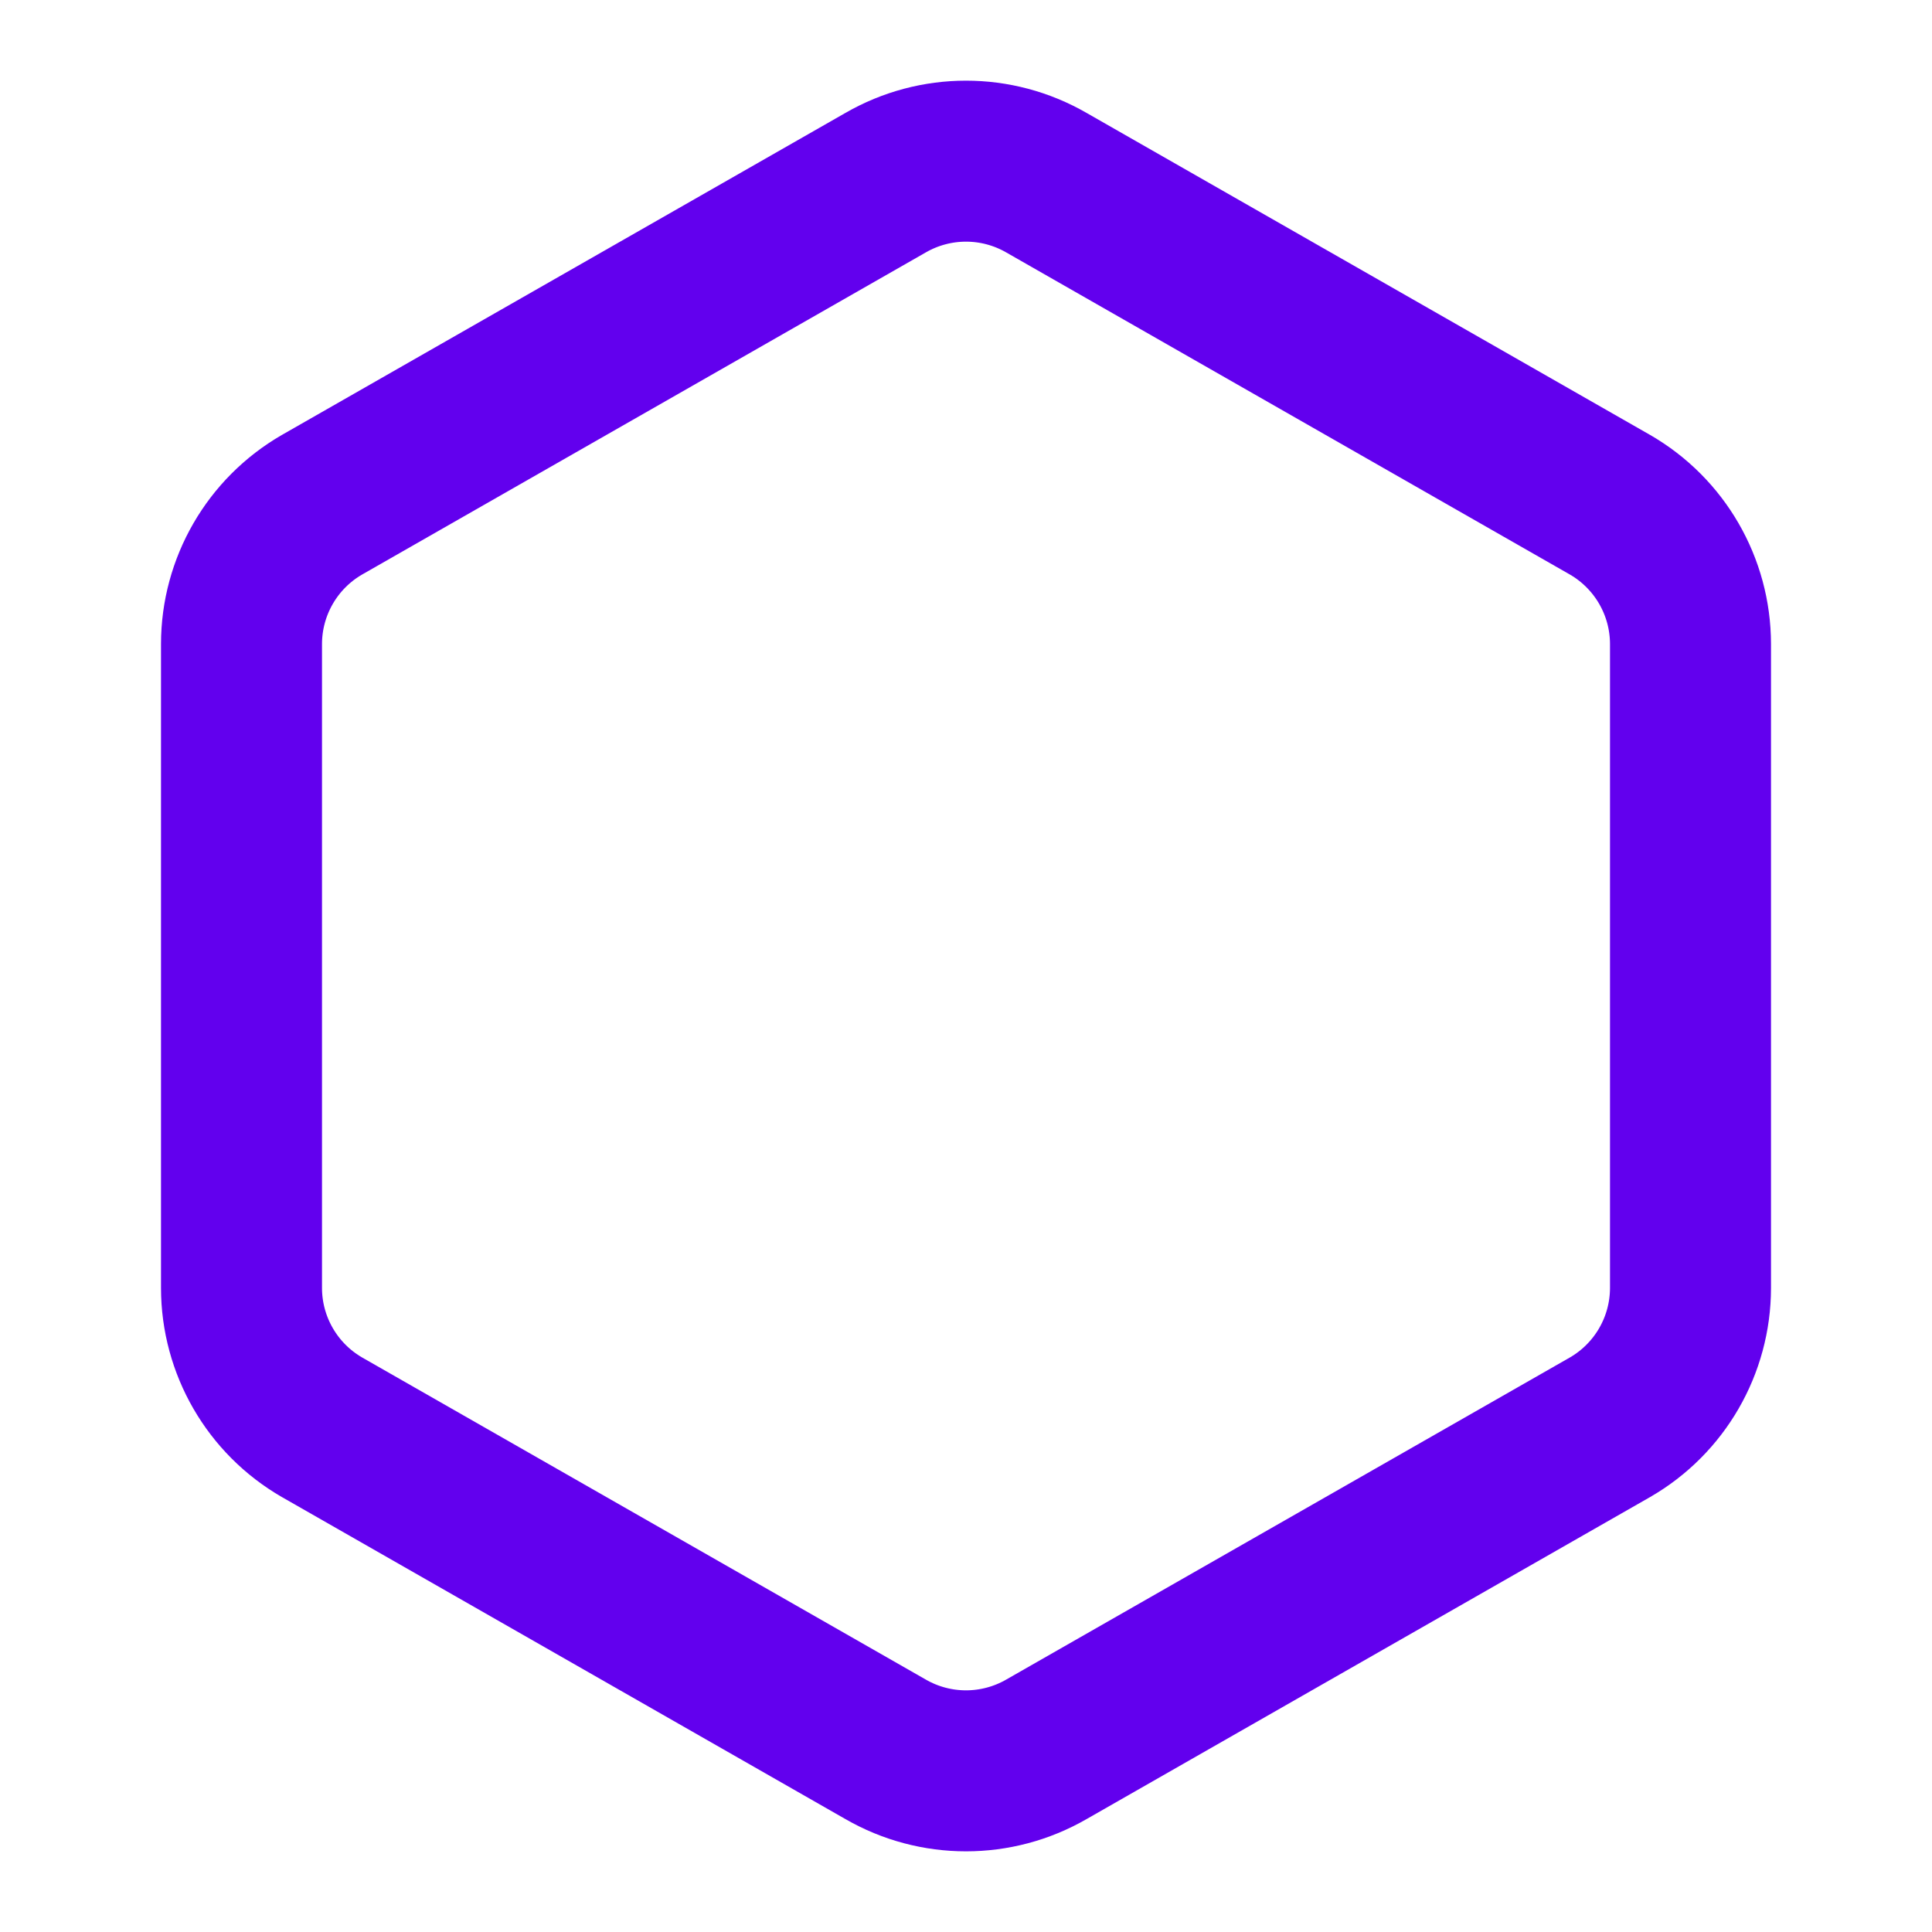
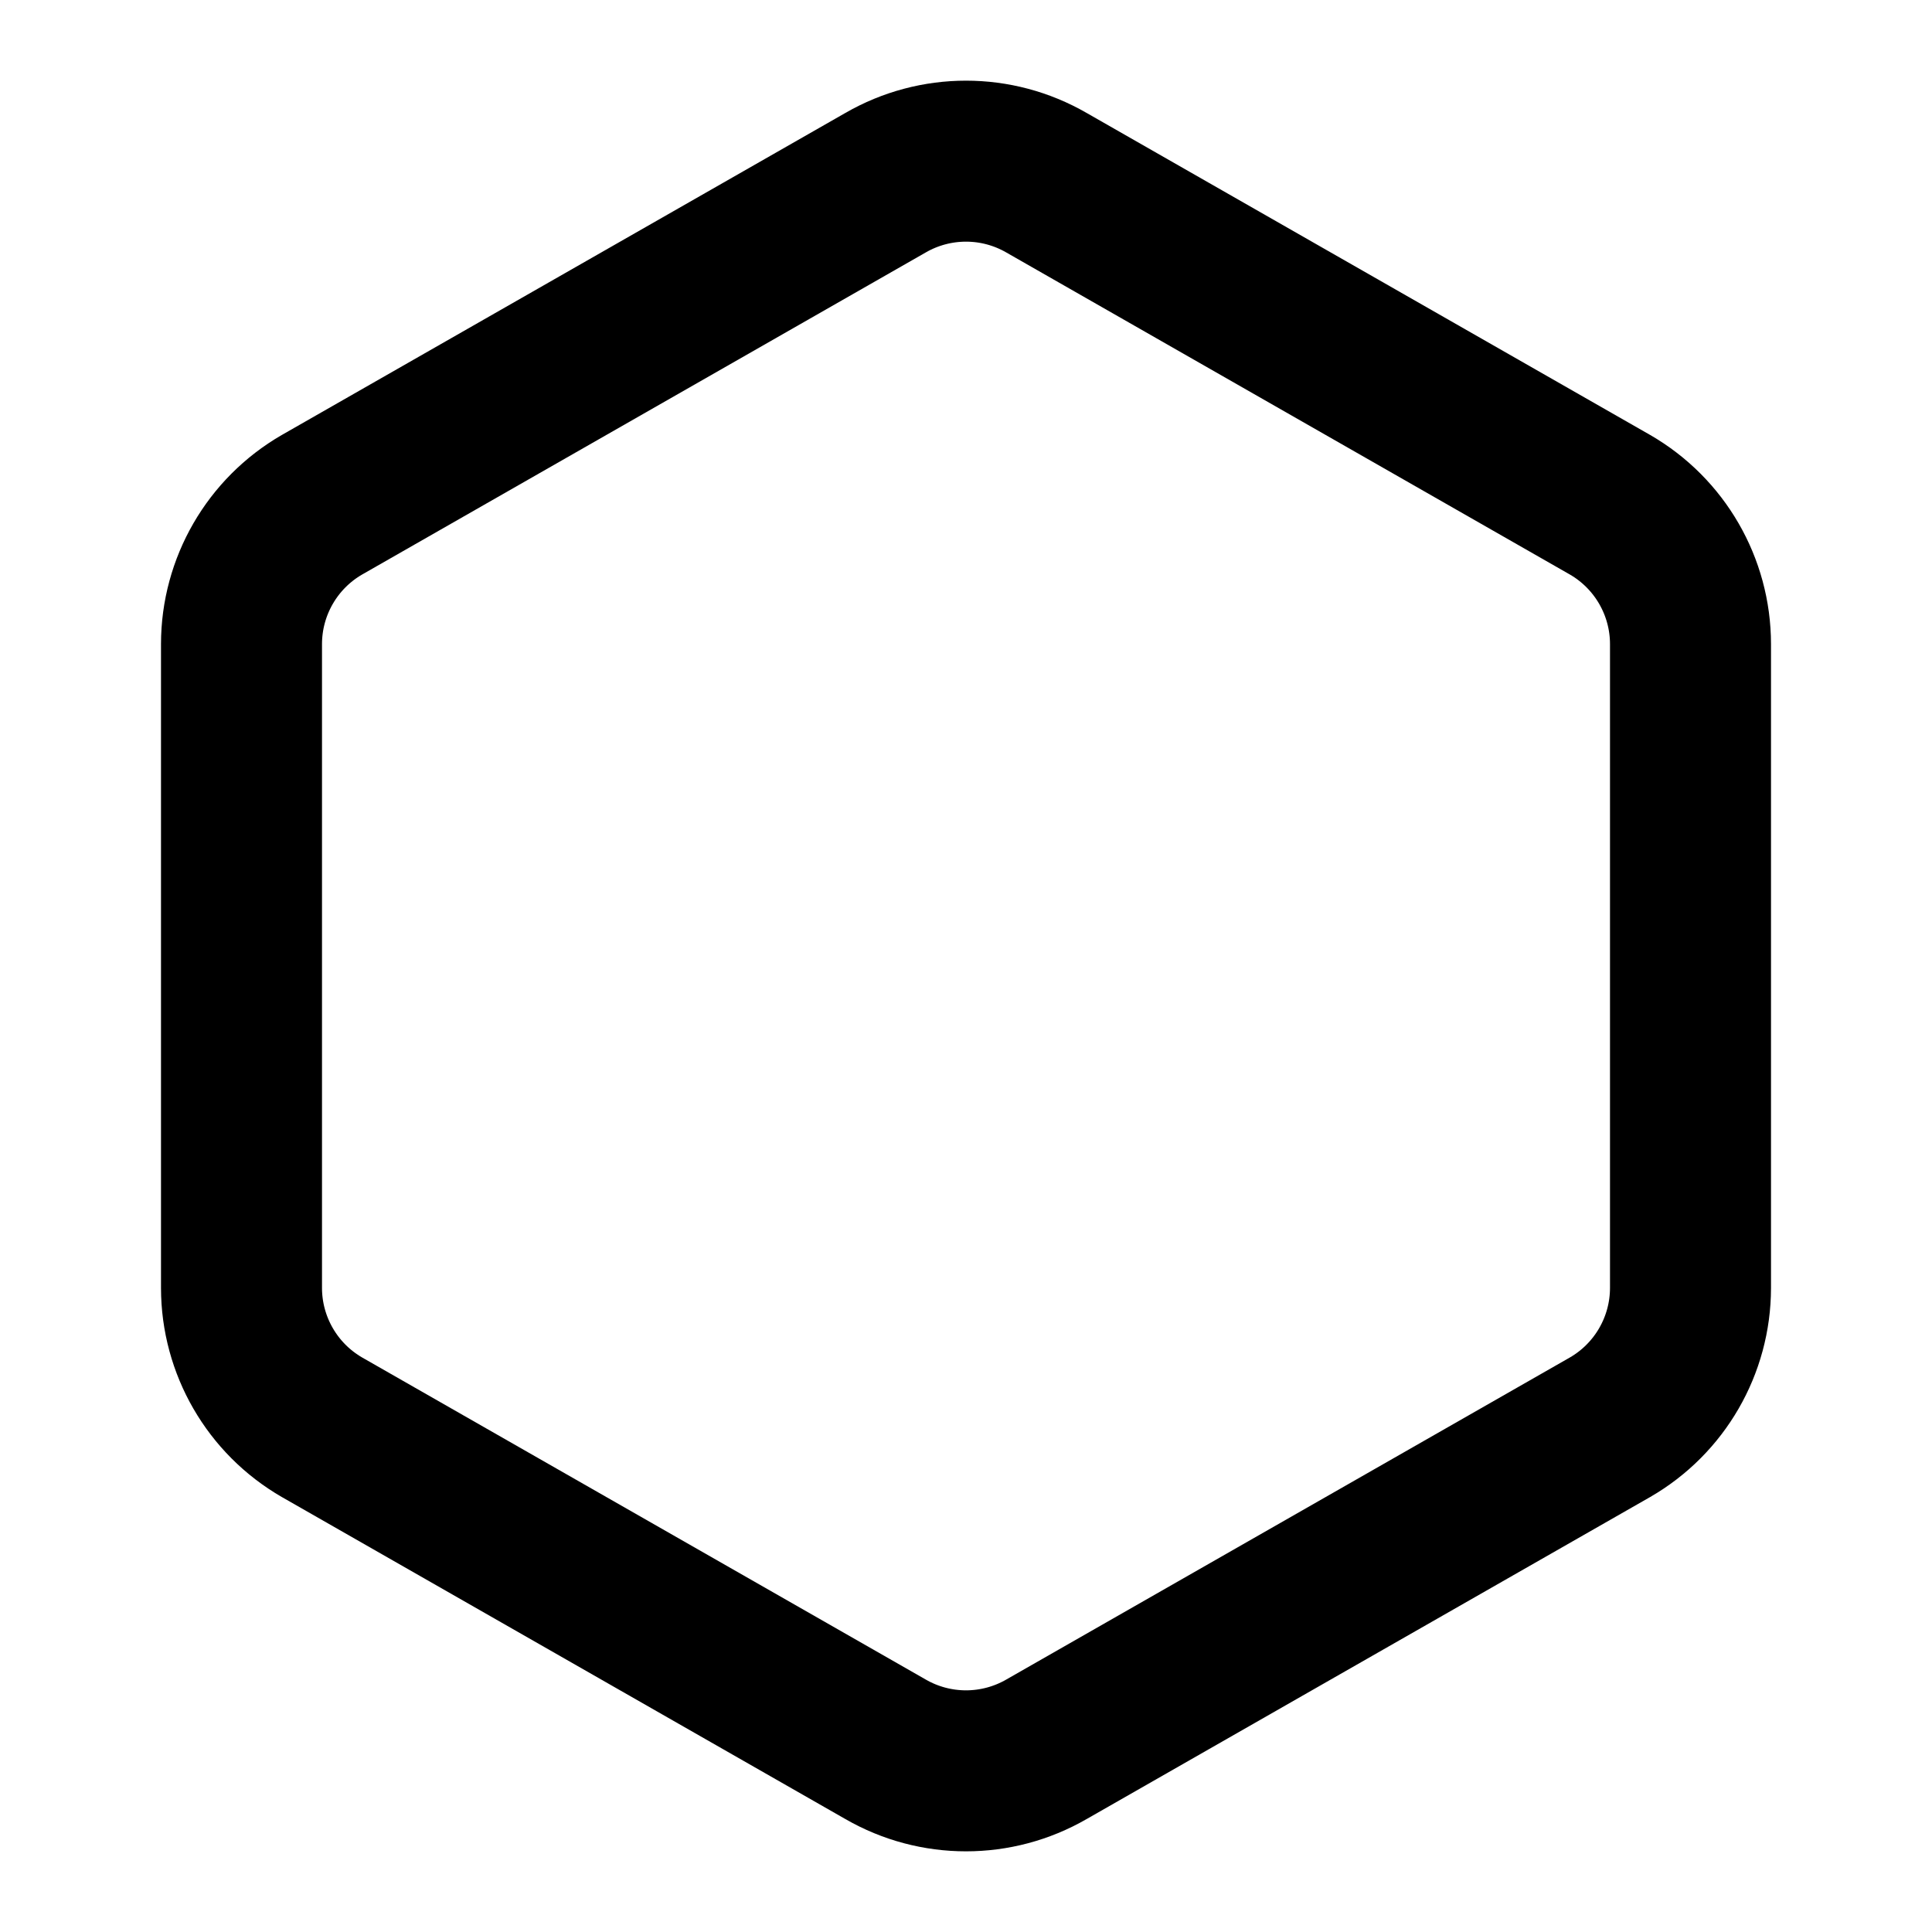
- <svg xmlns="http://www.w3.org/2000/svg" width="24" height="24" viewBox="0 0 24 24" fill="none" stroke="#6200ee" stroke-width="2" stroke-linecap="round" stroke-linejoin="round" class="feather feather-hexagon">
+ <svg xmlns="http://www.w3.org/2000/svg" width="24" height="24" viewBox="0 0 24 24" fill="none" stroke="#000" stroke-width="2" stroke-linecap="round" stroke-linejoin="round" class="feather feather-hexagon">
  <path d="M21 16V8a2 2 0 0 0-1-1.73l-7-4a2 2 0 0 0-2 0l-7 4A2 2 0 0 0 3 8v8a2 2 0 0 0 1 1.73l7 4a2 2 0 0 0 2 0l7-4A2 2 0 0 0 21 16z" />
</svg>
